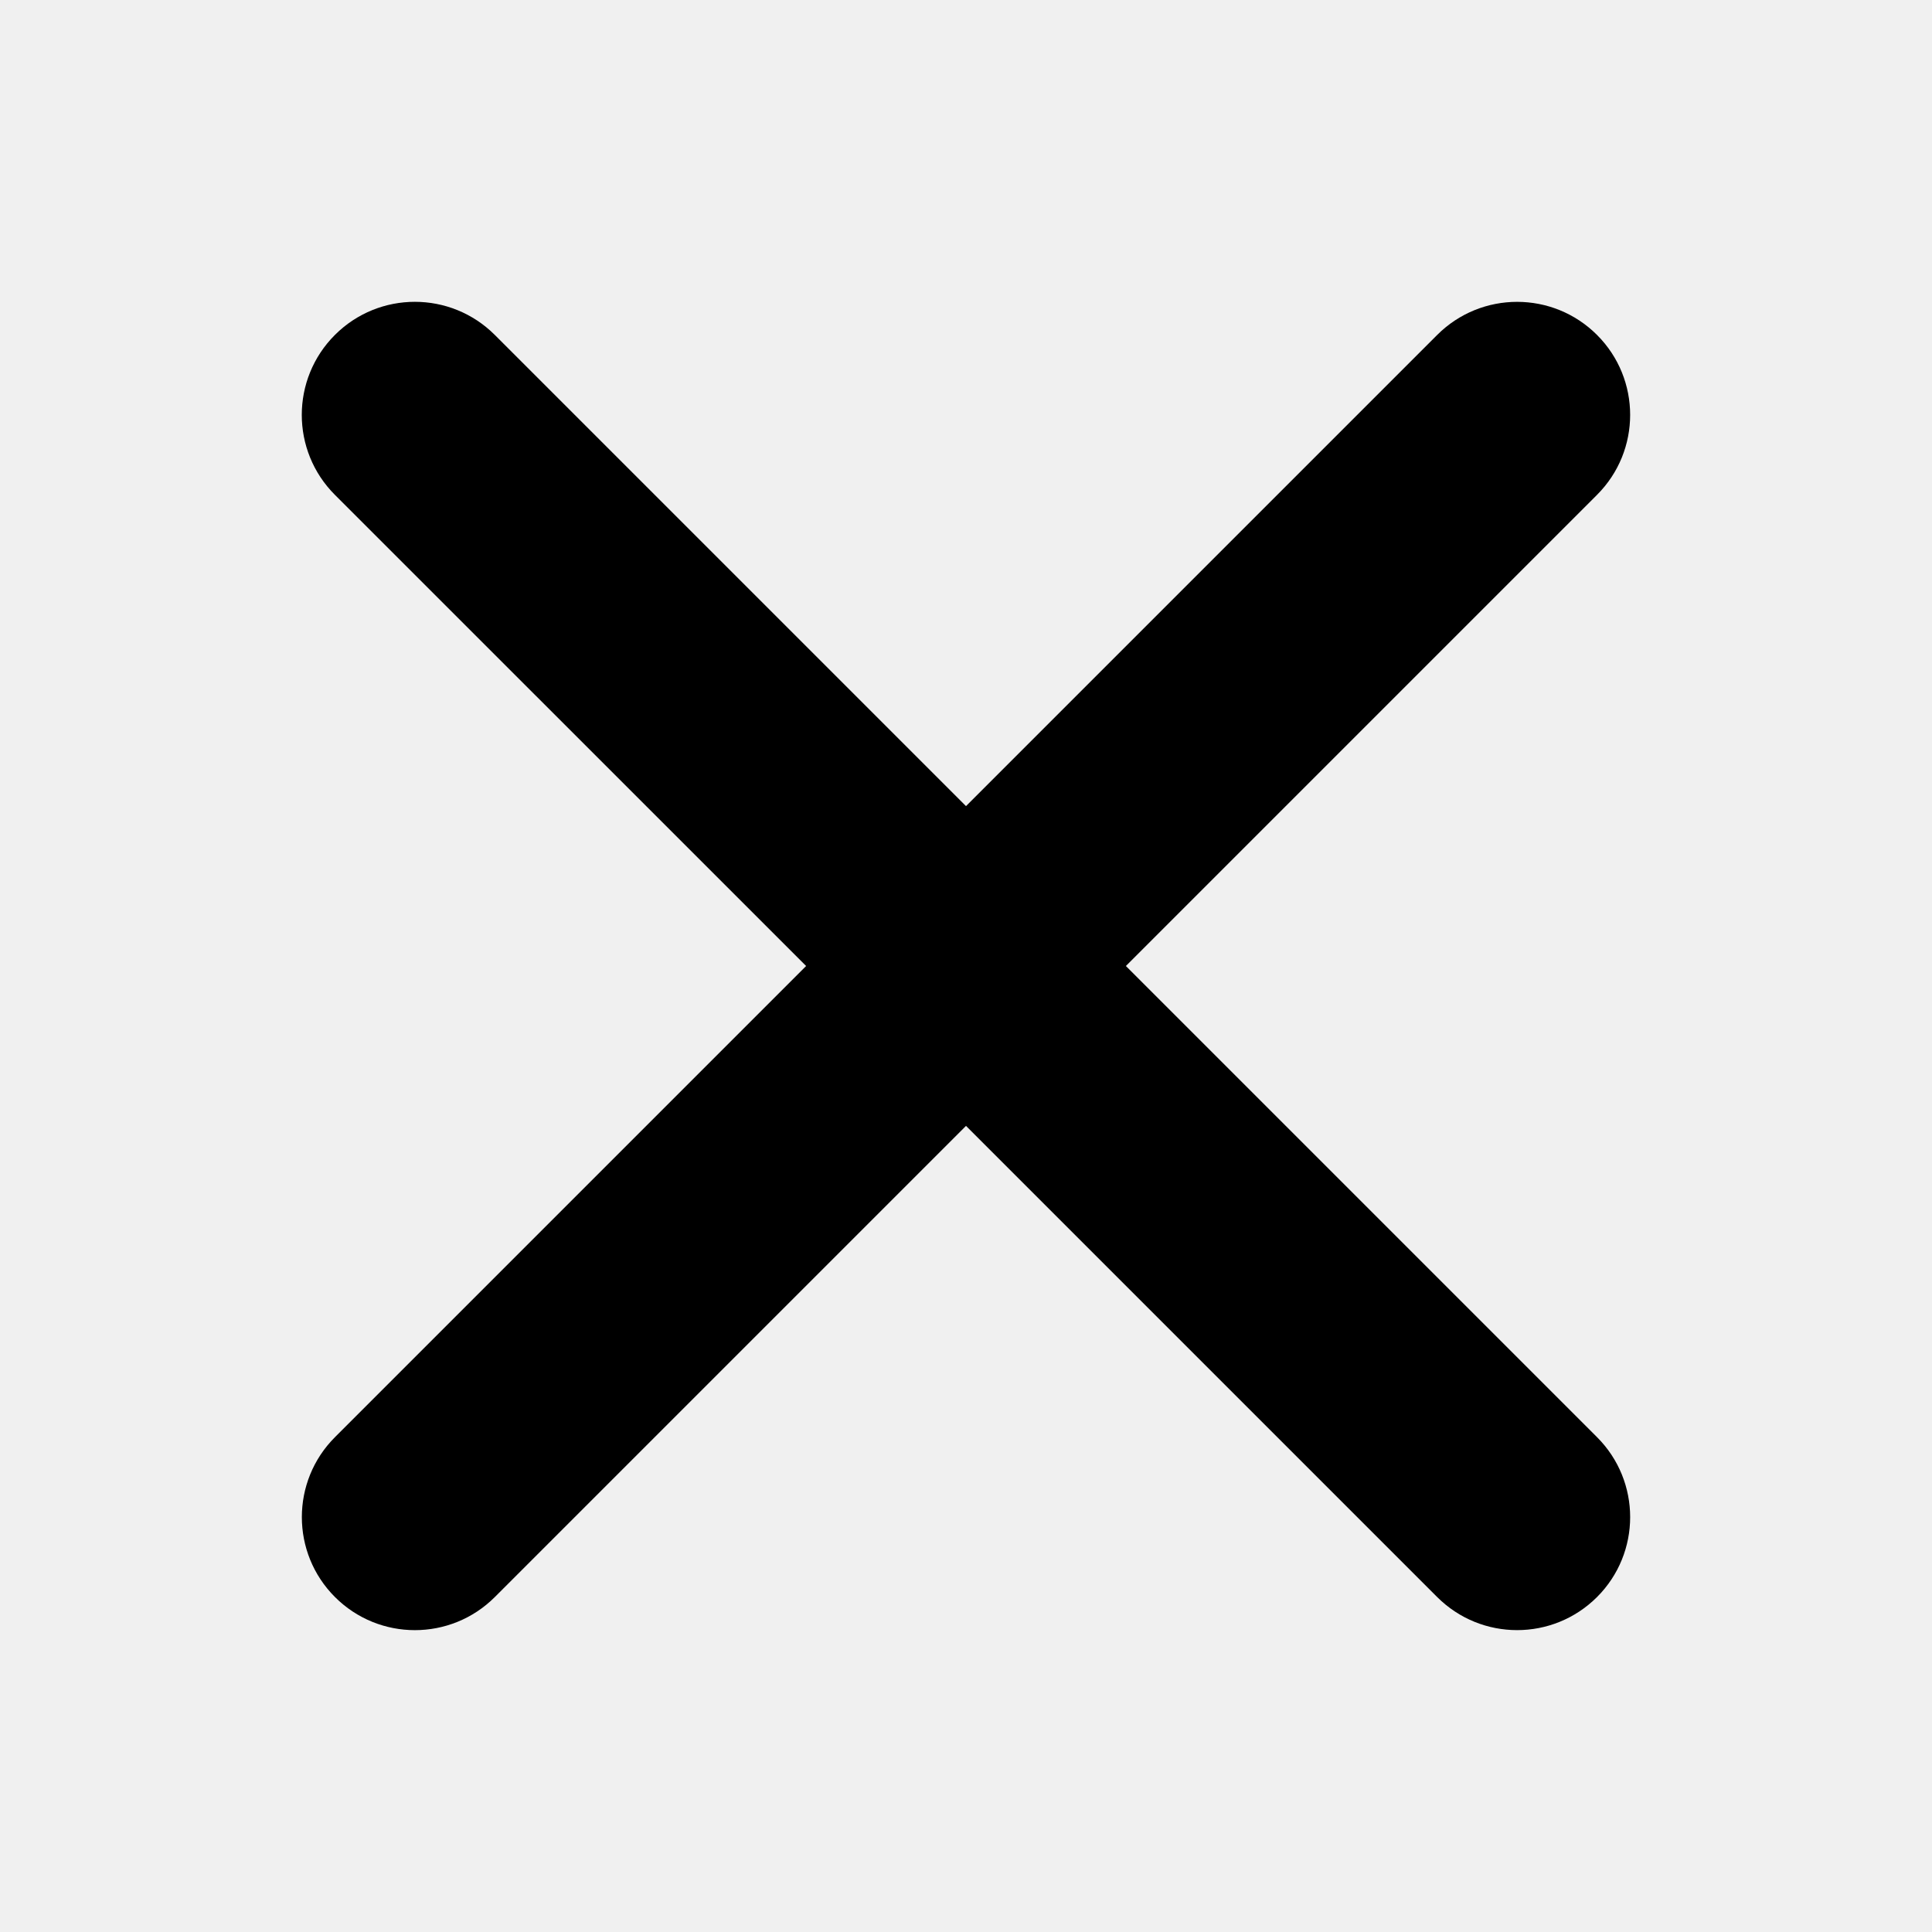
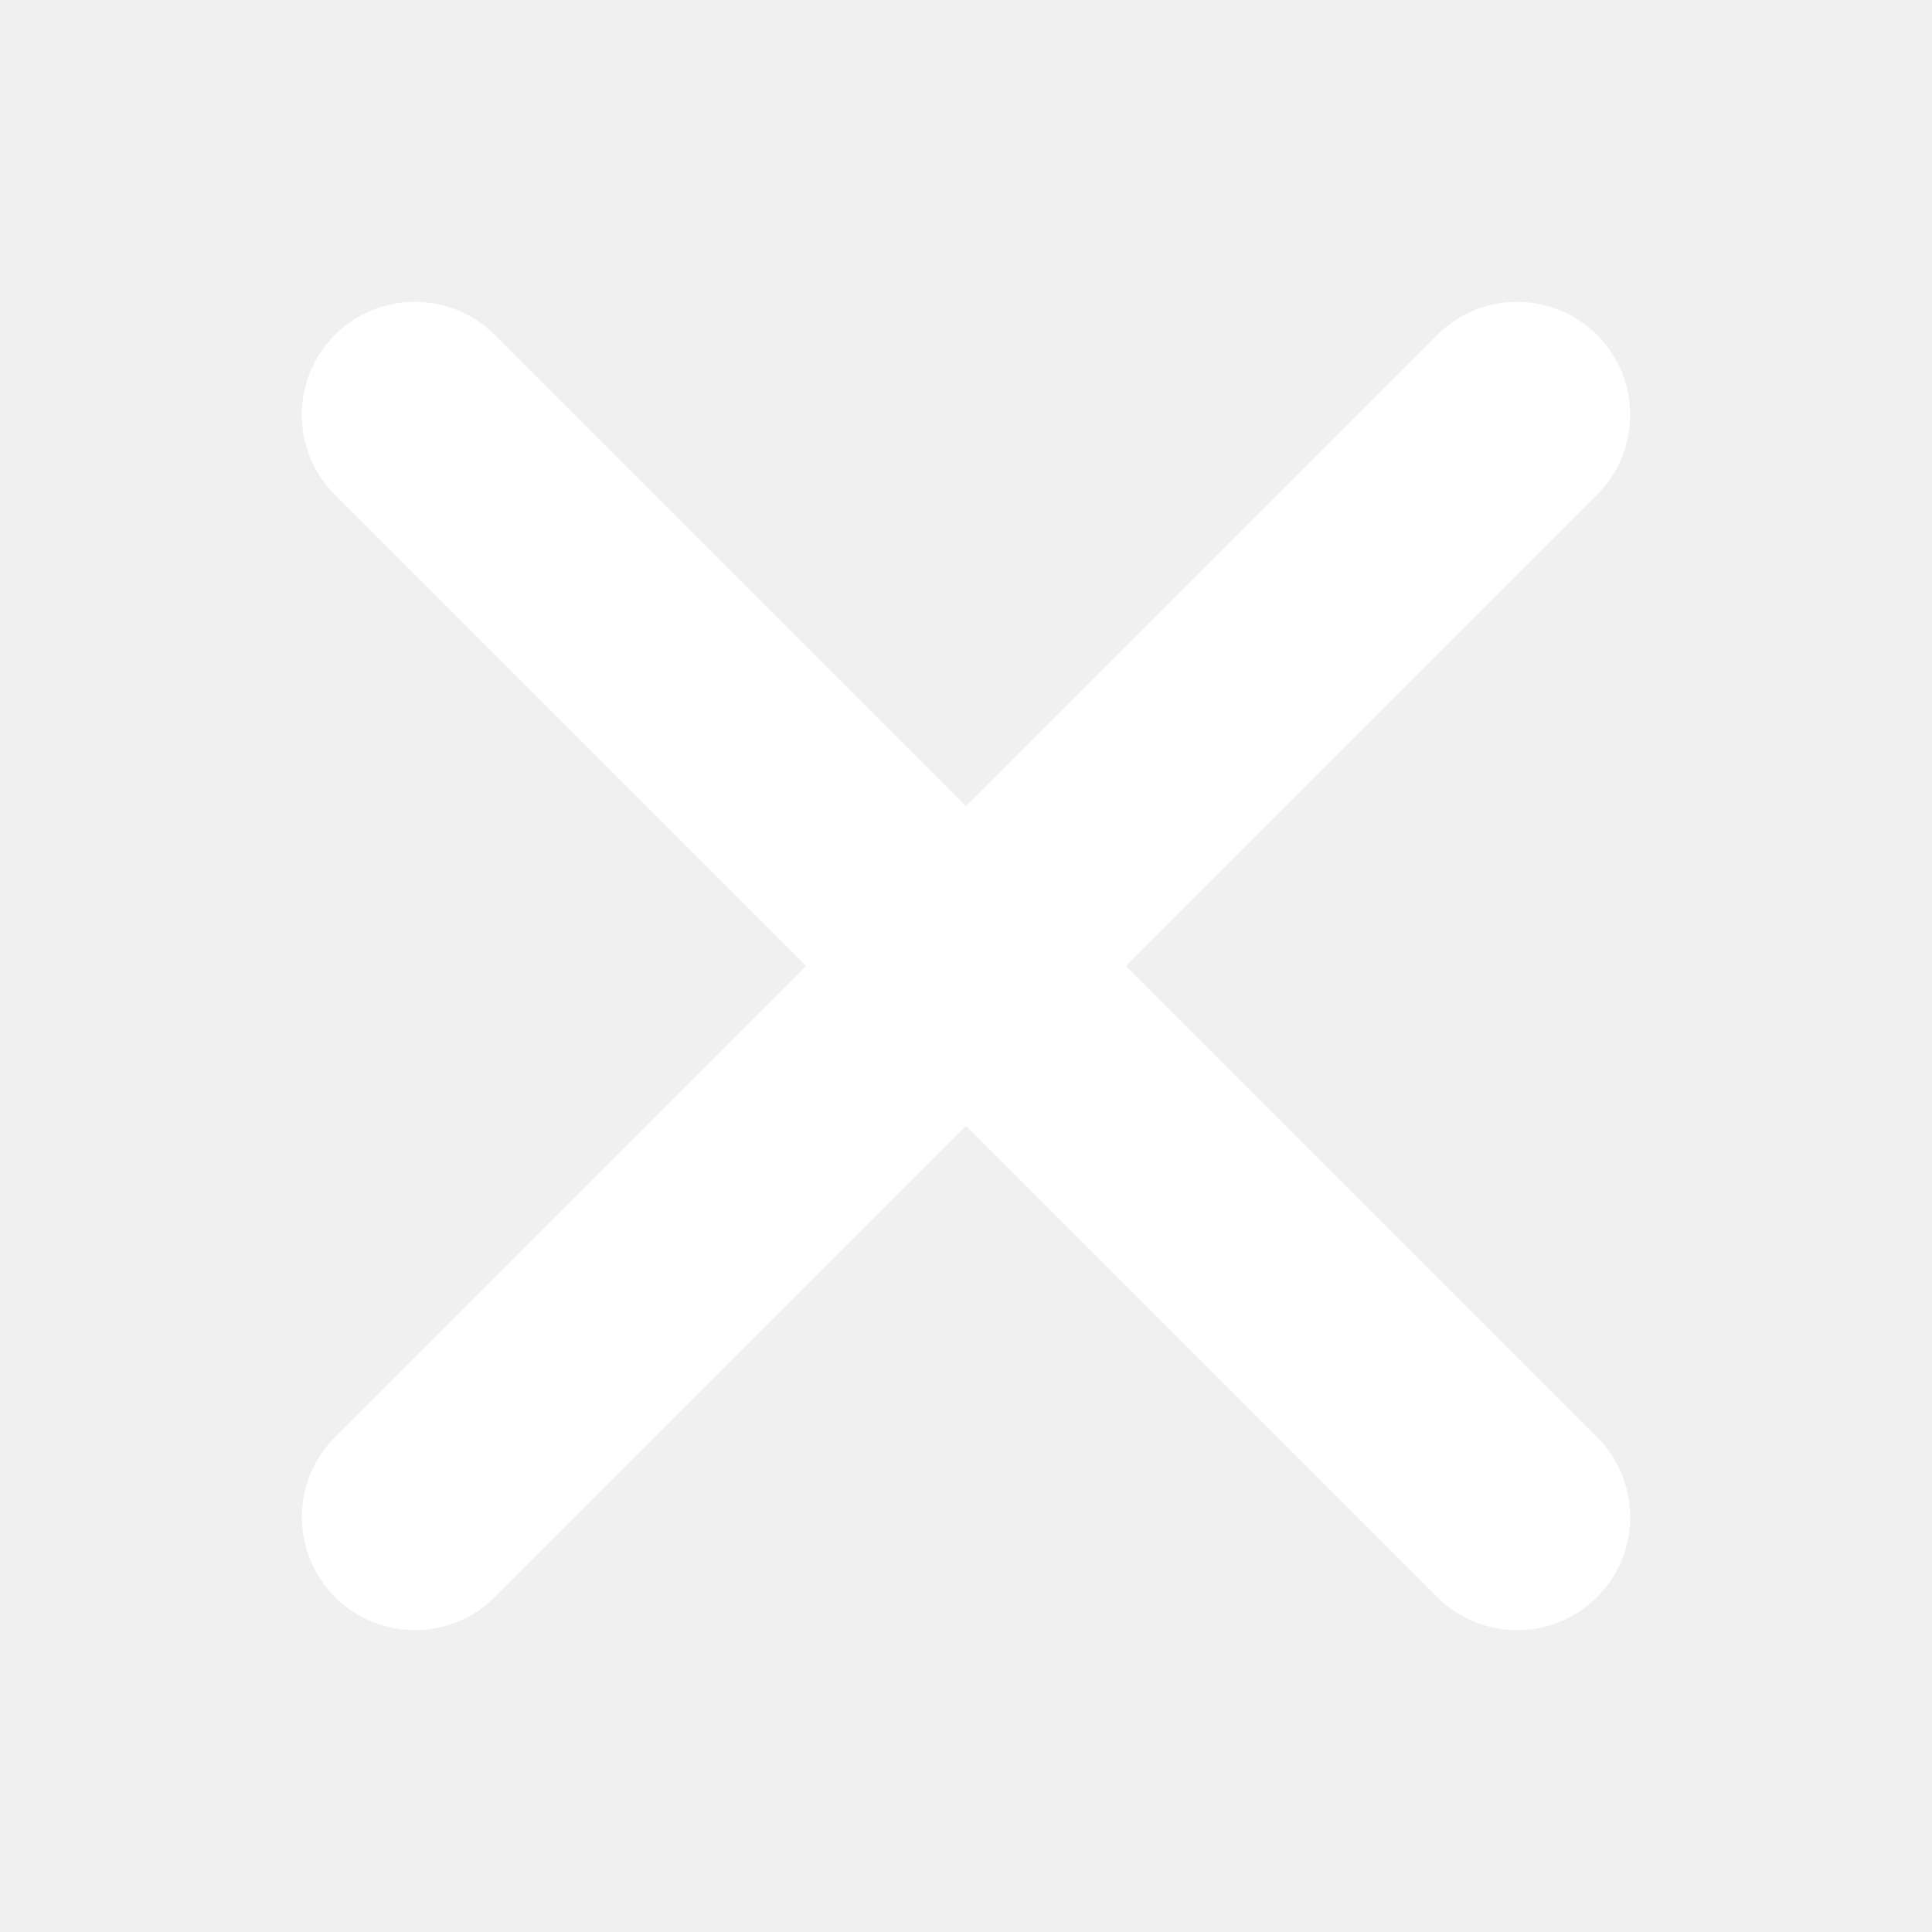
<svg xmlns="http://www.w3.org/2000/svg" width="24" height="24" viewBox="0 0 24 24">
-   <path d="m13.986 12 5.853-5.853a1.404 1.404 0 1 0-1.986-1.986L12 10.014 6.147 4.161A1.404 1.404 0 1 0 4.16 6.147L10.014 12l-5.853 5.853a1.404 1.404 0 1 0 1.986 1.986L12 13.986l5.853 5.853c.275.274.633.411.993.411s.718-.137.993-.411a1.404 1.404 0 0 0 0-1.986L13.986 12Z" />
+   <path d="m13.986 12 5.853-5.853a1.404 1.404 0 1 0-1.986-1.986L12 10.014 6.147 4.161A1.404 1.404 0 1 0 4.16 6.147L10.014 12l-5.853 5.853a1.404 1.404 0 1 0 1.986 1.986L12 13.986l5.853 5.853c.275.274.633.411.993.411s.718-.137.993-.411a1.404 1.404 0 0 0 0-1.986L13.986 12Z" fill="#ffffff" />
</svg>
